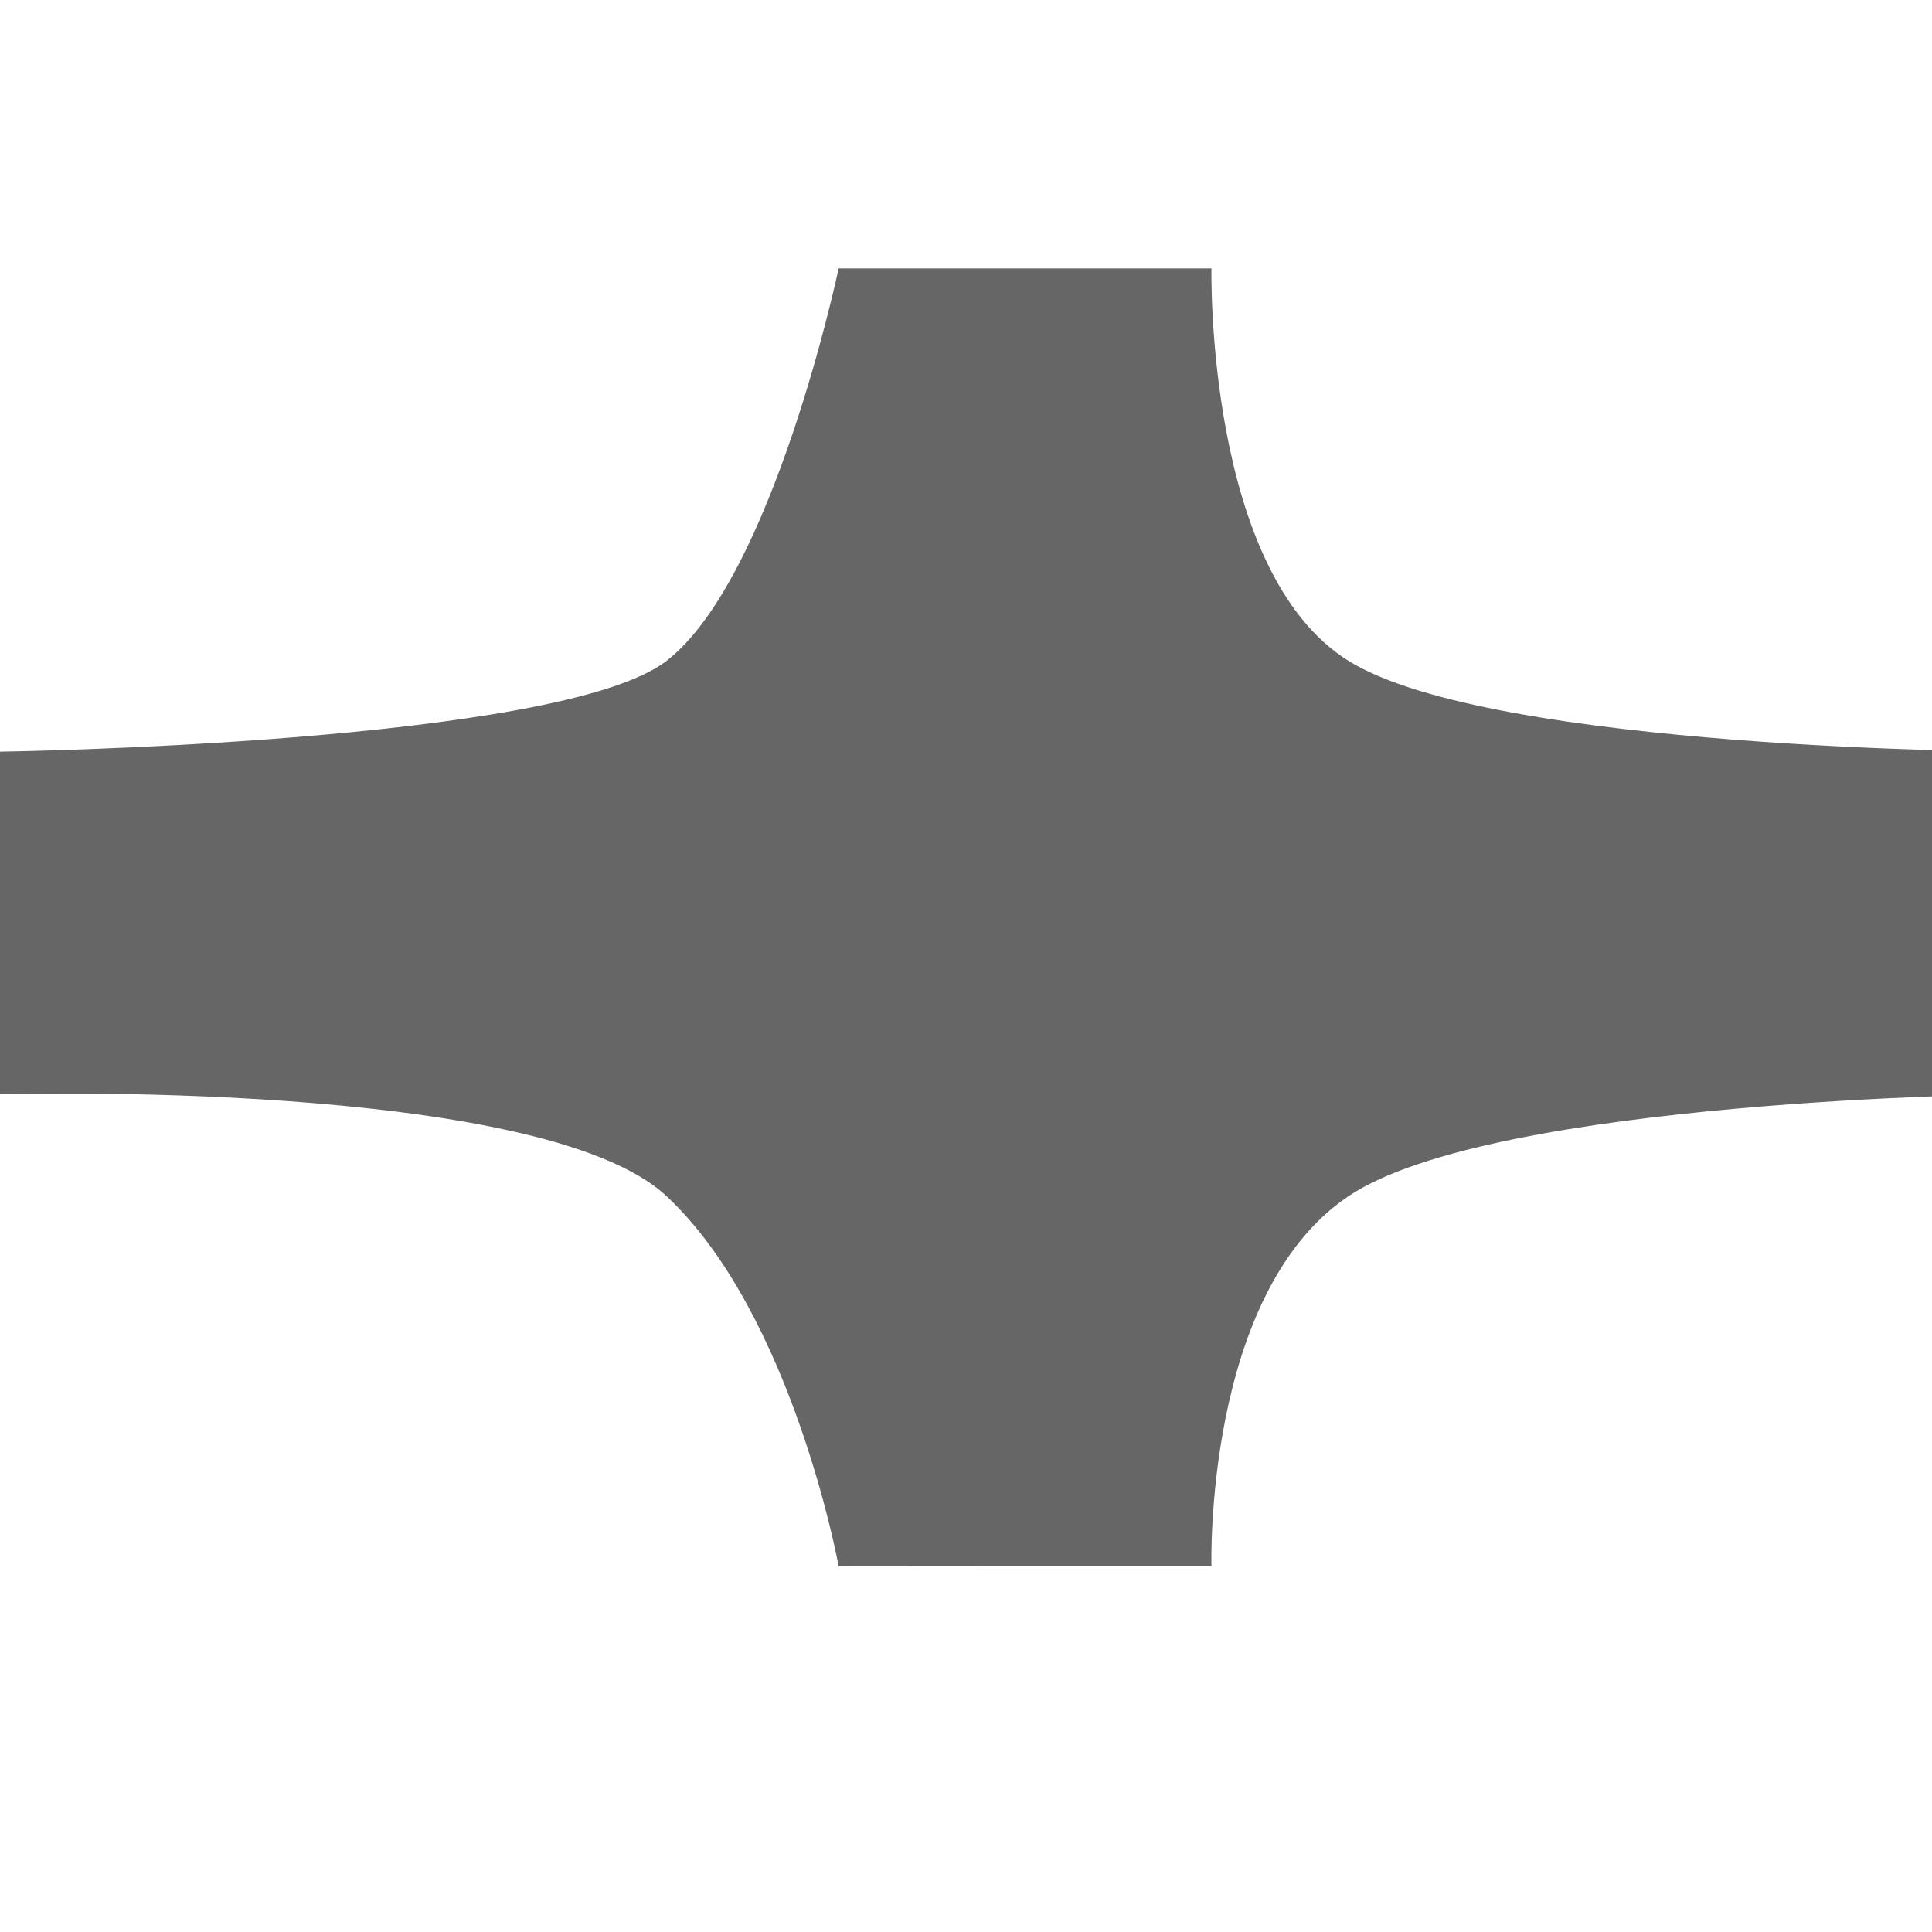
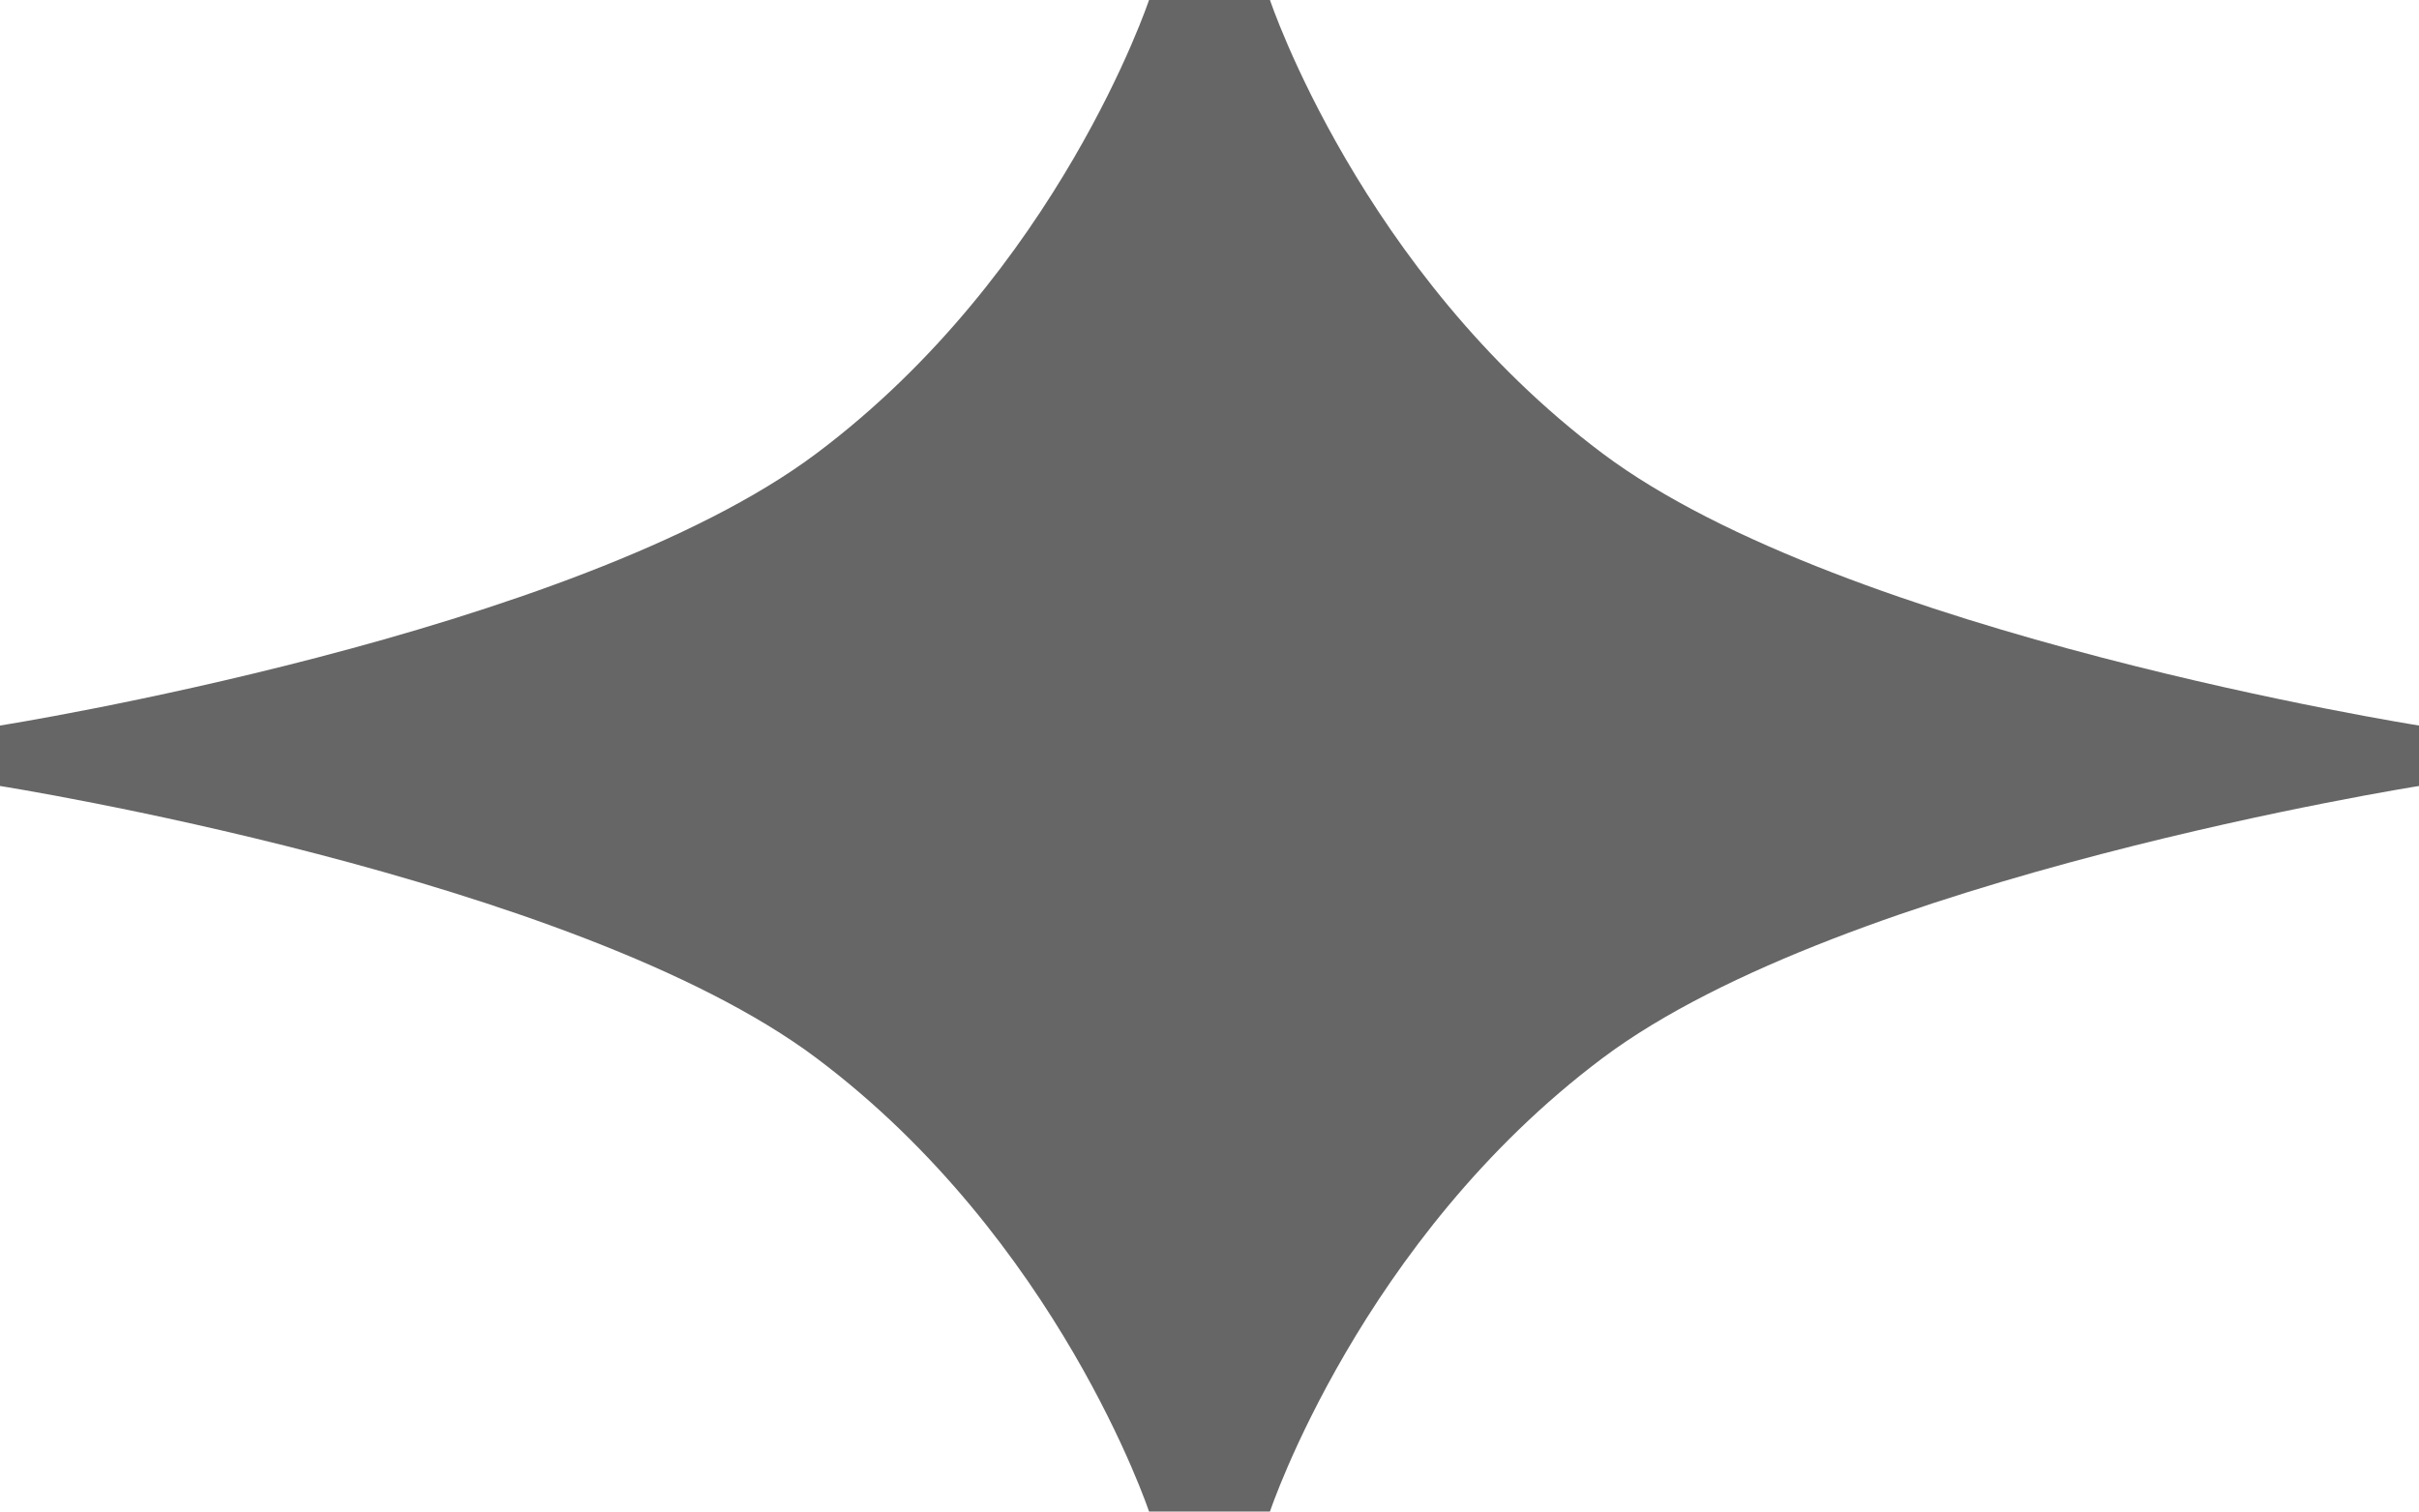
- <svg xmlns="http://www.w3.org/2000/svg" viewBox="0 0 377.73 272.77" width="1em" height="1em">
+ <svg xmlns="http://www.w3.org/2000/svg" viewBox="0 0 400 250">
  <defs>
    <style>.cls-1{fill:#666666;}</style>
  </defs>
-   <g id="Layer_2" data-name="Layer 2">
-     <g id="Layer_1-2" data-name="Layer 1">
-       <path class="cls-1" d="M199.64,0h-35.677c0,0-12.772,60.526-33.642,76.724s-130.36,17.756-130.36,17.756v66.973c0,0,105.712-3.115,130.36,19.936s33.642,72.331,33.642,72.331L199.64,253.69h37.214c0,0-1.518-53.3,26.789-72.301s129.916-19.936,129.916-19.936v-32.253-34.721c0,0-101.921-.312-129.916-17.756s-26.789-76.724-26.789-76.724" />
-     </g>
-   </g>
+   <path class="cls-1" d="M 200,0 h 10 c 0,0 15,45 55,75 c 40,30 135,45 135,45 v 10 c 0,0, -95,15 -135,45 c -40,30 -55,75 -55,75 h -20 c 0,0 -15,-45 -55,-75 c -40,-30 -135,-45 -135,-45 v -10 c 0,0, 95,-15 135,-45 c 40,-30 55,-75 55,-75" />
</svg>
